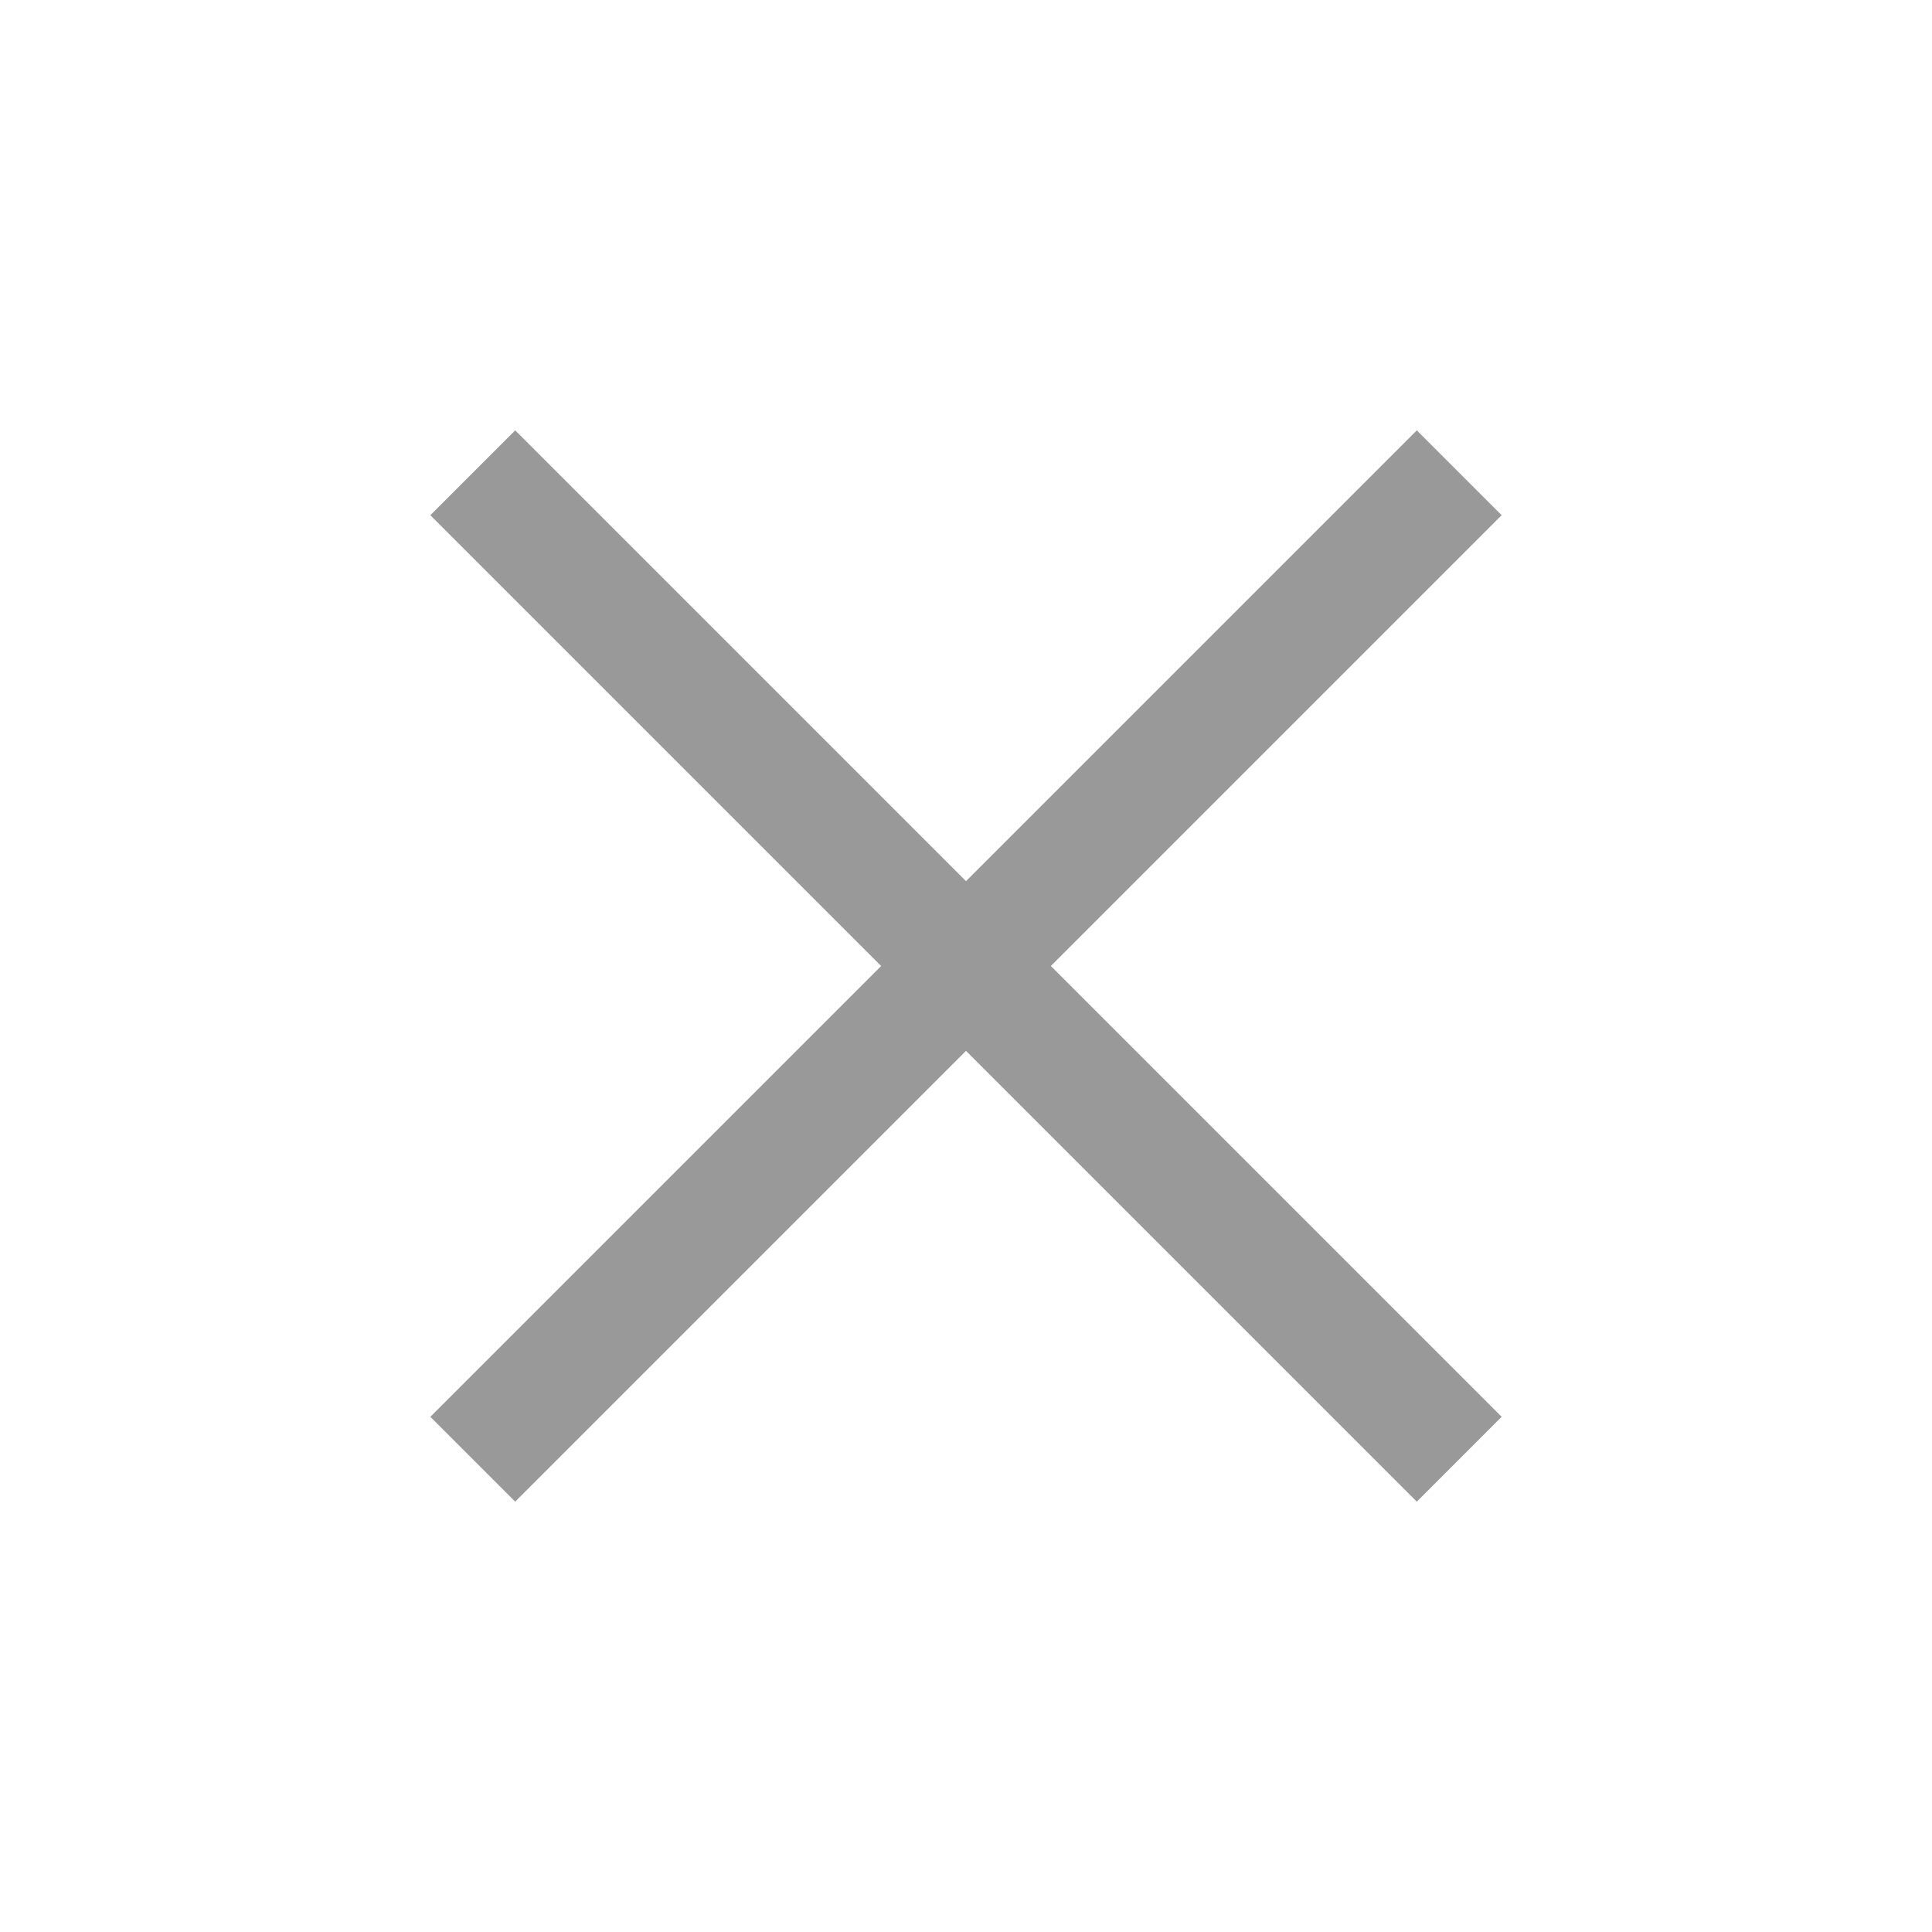
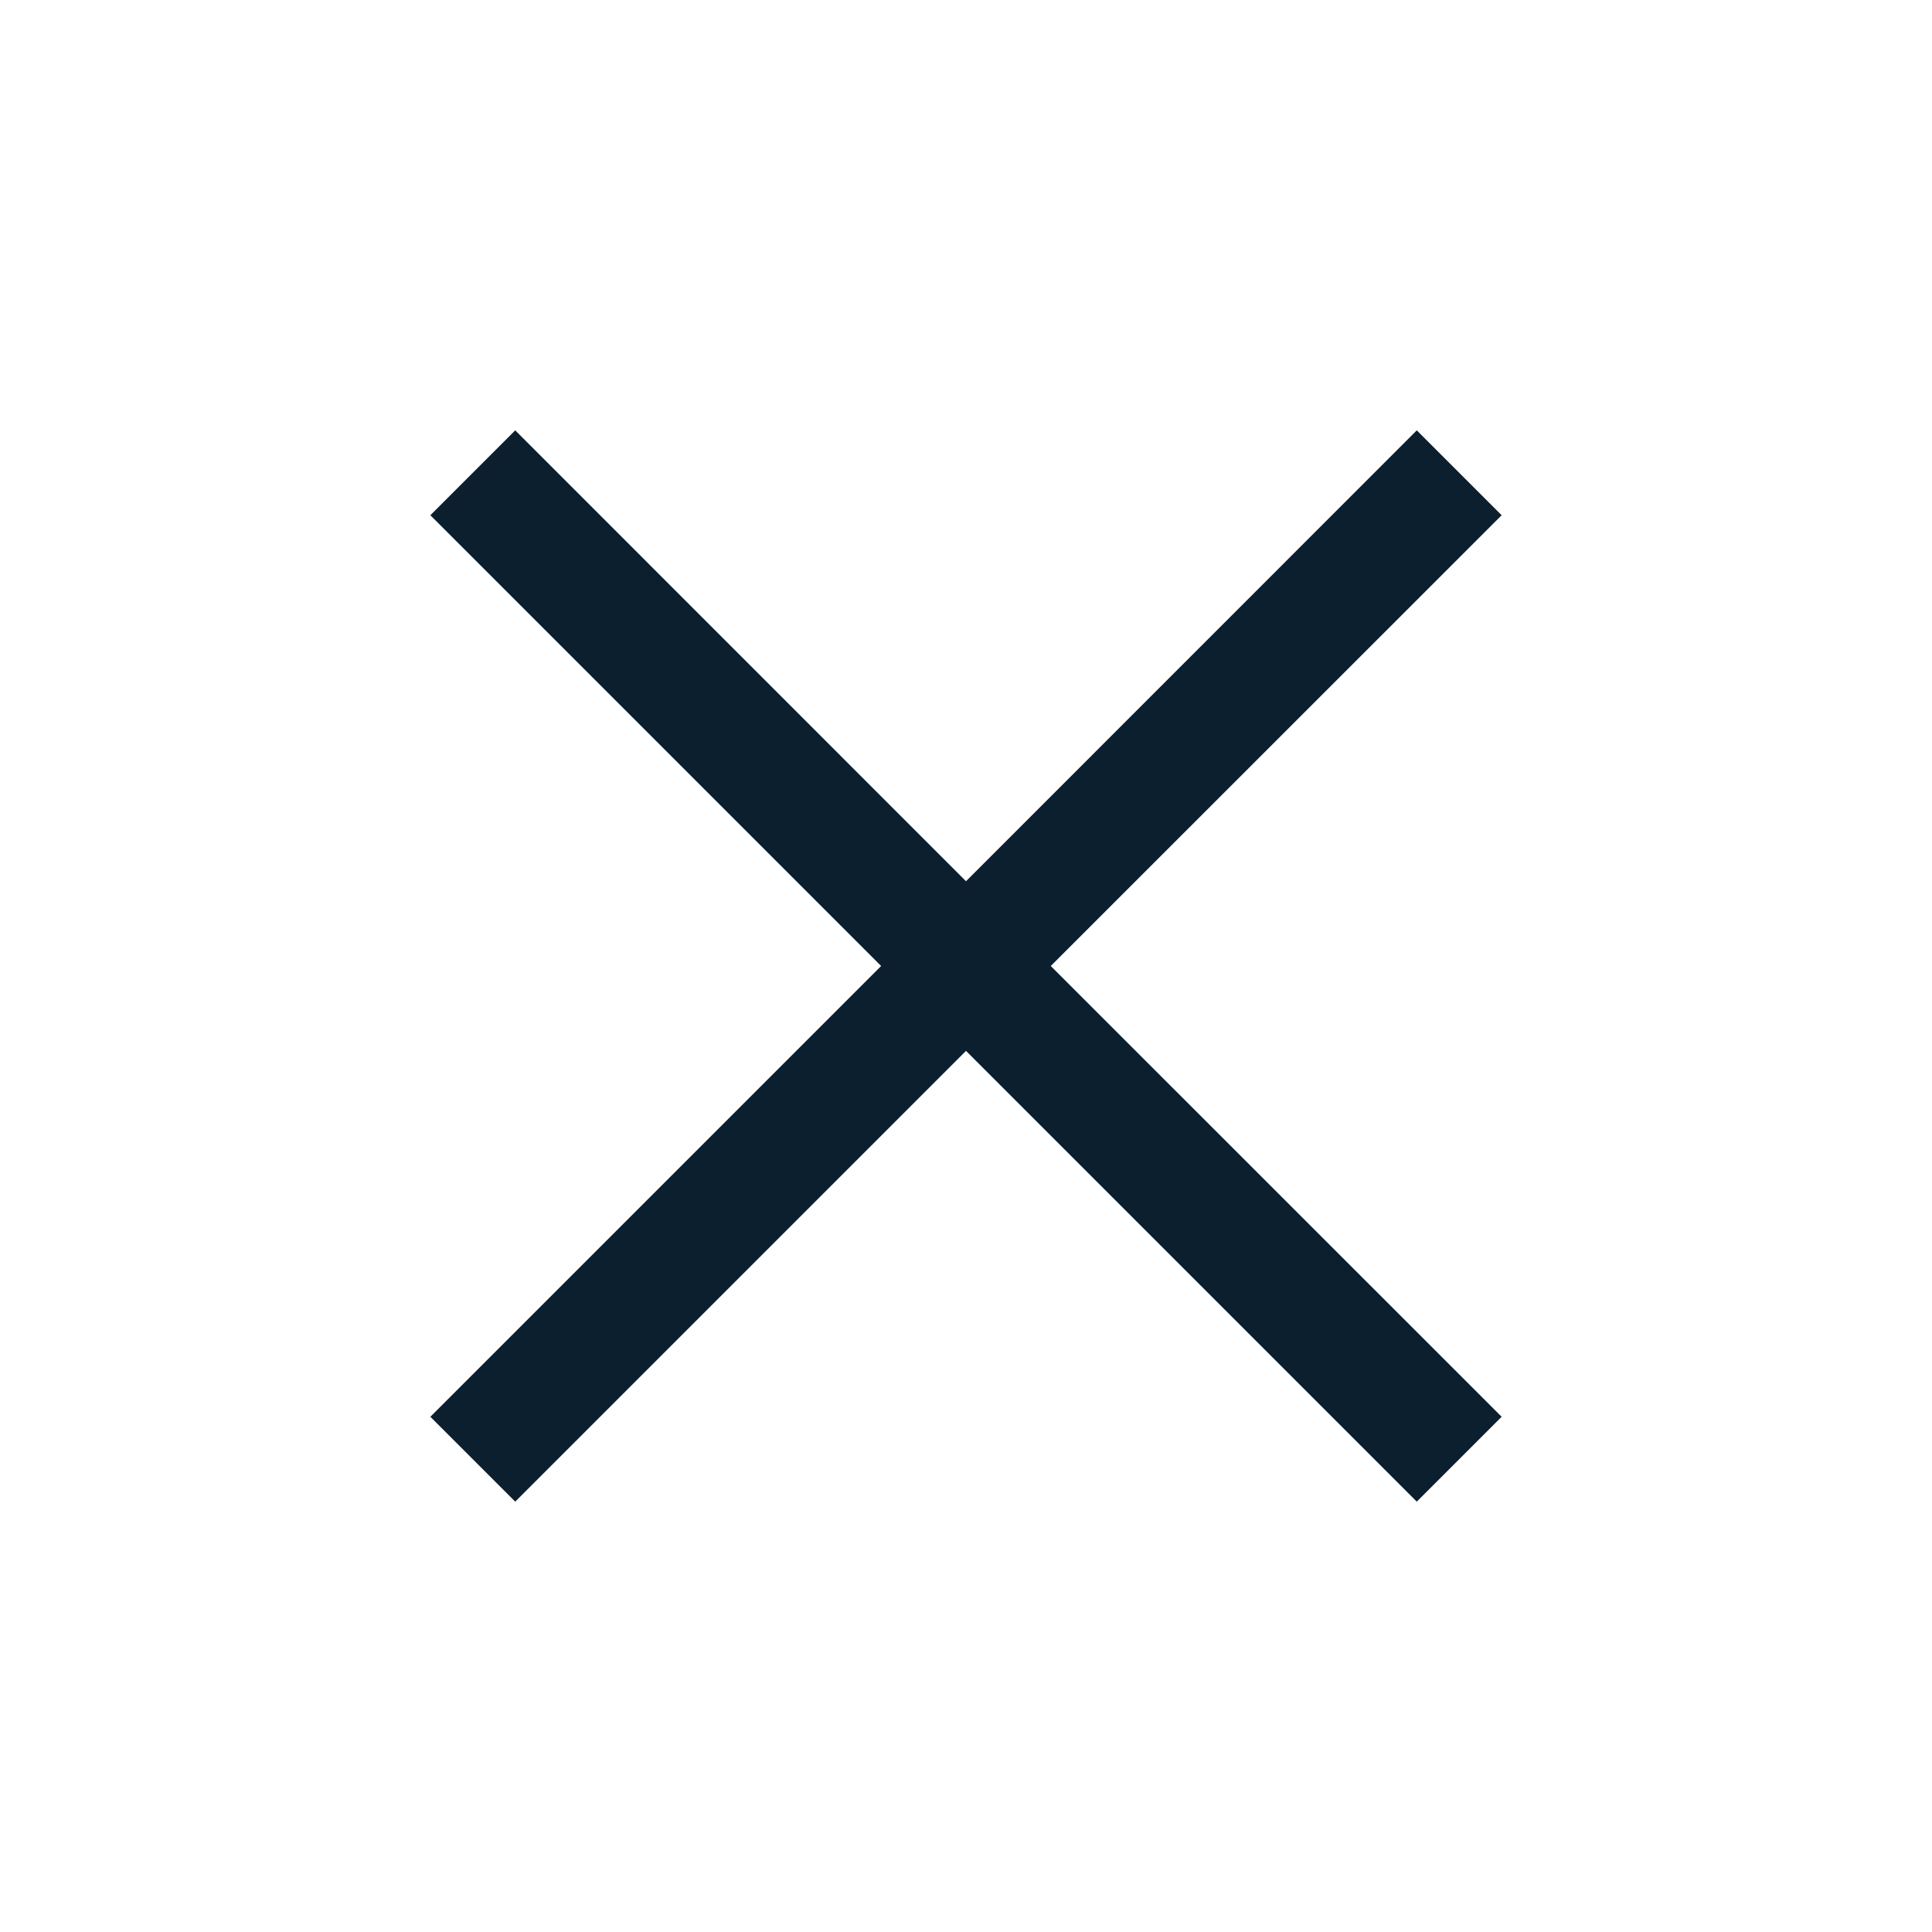
- <svg xmlns="http://www.w3.org/2000/svg" width="24" height="24" viewBox="0 0 24 24" fill="none">
-   <g id="Icons">
-     <mask id="mask0_1495_4986" style="mask-type:alpha" maskUnits="userSpaceOnUse" x="0" y="0" width="24" height="24">
-       <rect id="Bounding box" width="24" height="24" fill="#D9D9D9" />
-     </mask>
-     <g mask="url(#mask0_1495_4986)">
-       <path id="close" d="M6.4 18.654L5.346 17.6L10.946 12L5.346 6.4L6.4 5.346L12 10.946L17.6 5.346L18.654 6.4L13.054 12L18.654 17.6L17.6 18.654L12 13.054L6.4 18.654Z" fill="#999999" />
-     </g>
+ <svg xmlns="http://www.w3.org/2000/svg" width="16" height="16" viewBox="0 0 16 16" fill="none">
+   <mask id="mask0_335_376" style="mask-type:alpha" maskUnits="userSpaceOnUse" x="0" y="0" width="16" height="16">
+     <rect width="16" height="16" fill="#D9D9D9" />
+   </mask>
+   <g mask="url(#mask0_335_376)">
+     <path d="M4.267 12.436L3.564 11.733L7.297 8L3.564 4.267L4.267 3.564L8 7.298L11.733 3.564L12.436 4.267L8.702 8L12.436 11.733L11.733 12.436L8 8.703L4.267 12.436Z" fill="#0B1F2F" />
  </g>
</svg>
